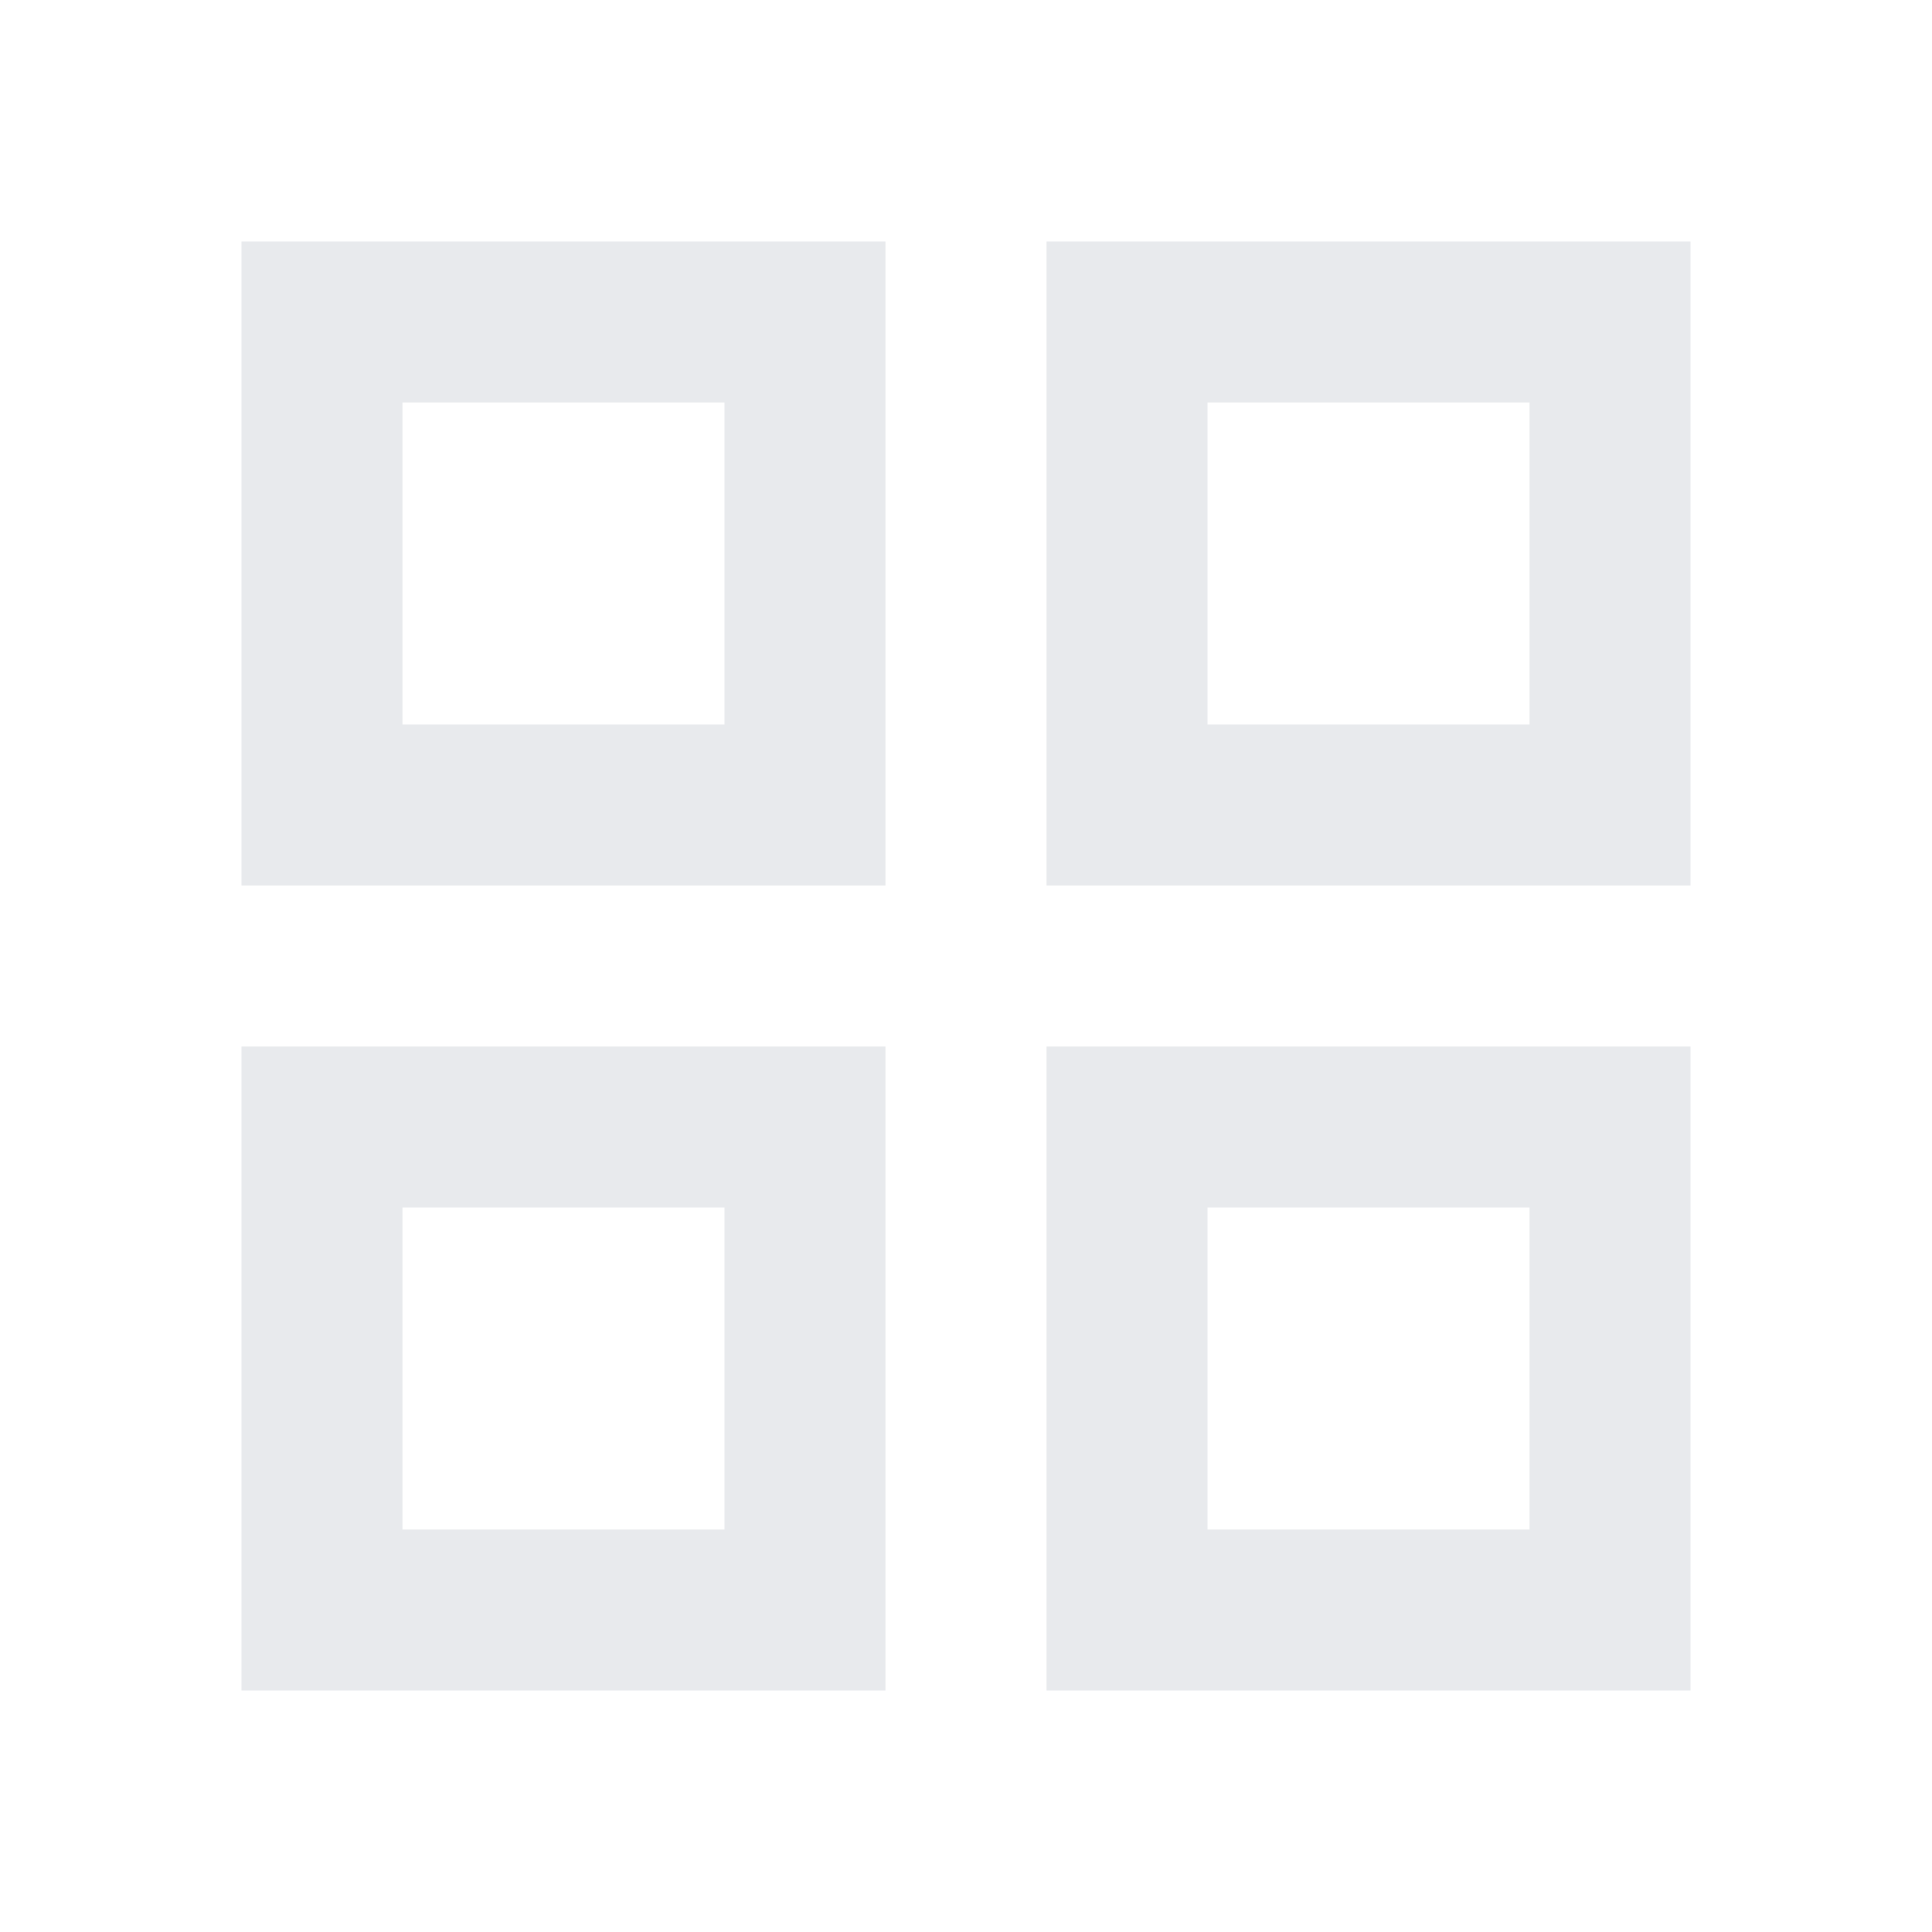
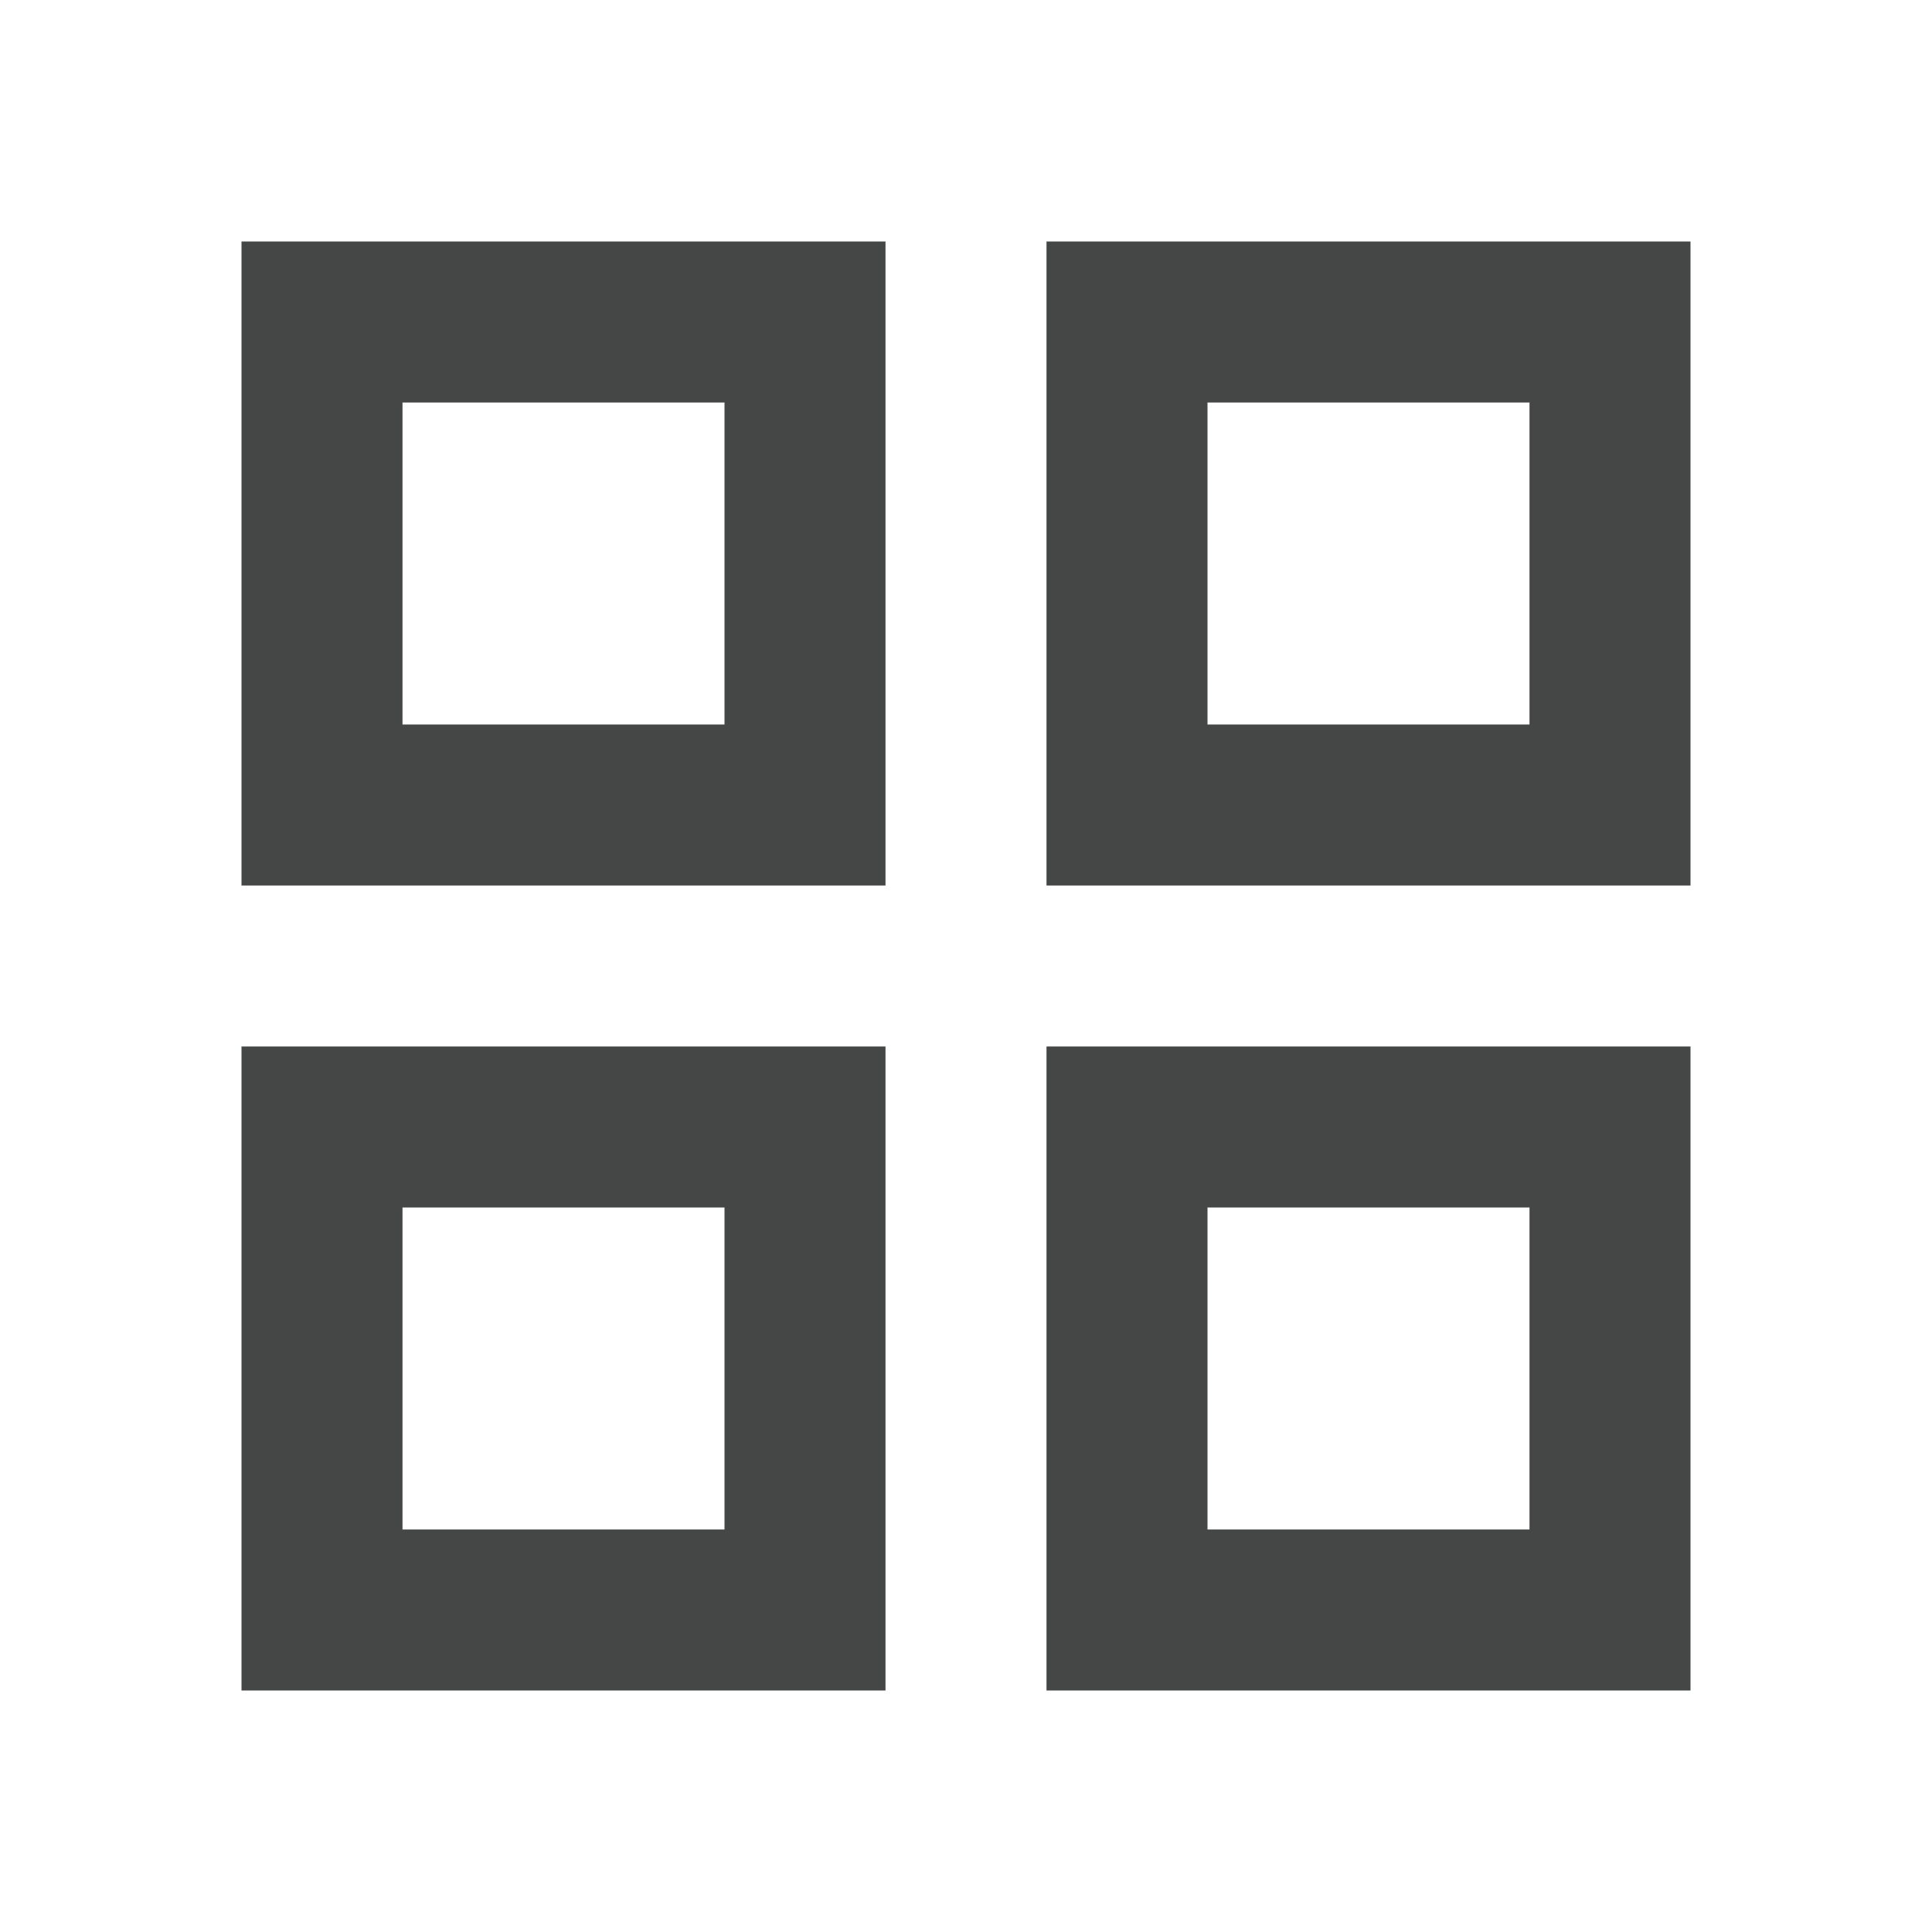
- <svg xmlns="http://www.w3.org/2000/svg" height="24px" viewBox="0 -960 960 960" width="24px" fill="#e8eaed">
-   <path d="M120-520v-320h320v320H120Zm0 400v-320h320v320H120Zm400-400v-320h320v320H520Zm0 400v-320h320v320H520ZM200-600h160v-160H200v160Zm400 0h160v-160H600v160Zm0 400h160v-160H600v160Zm-400 0h160v-160H200v160Zm400-400Zm0 240Zm-240 0Zm0-240Z" />
+ <svg xmlns="http://www.w3.org/2000/svg" width="24" height="24" viewBox="0 0 24 24" fill="none">
+   <path d="M3 11V3H11V11H3ZM3 21V13H11V21H3ZM13 11V3H21V11H13ZM13 21V13H21V21H13ZM5 9H9V5H5V9ZM15 9H19V5H15V9ZM15 19H19V15H15V19ZM5 19H9V15H5V19Z" fill="#444746" />
</svg>
